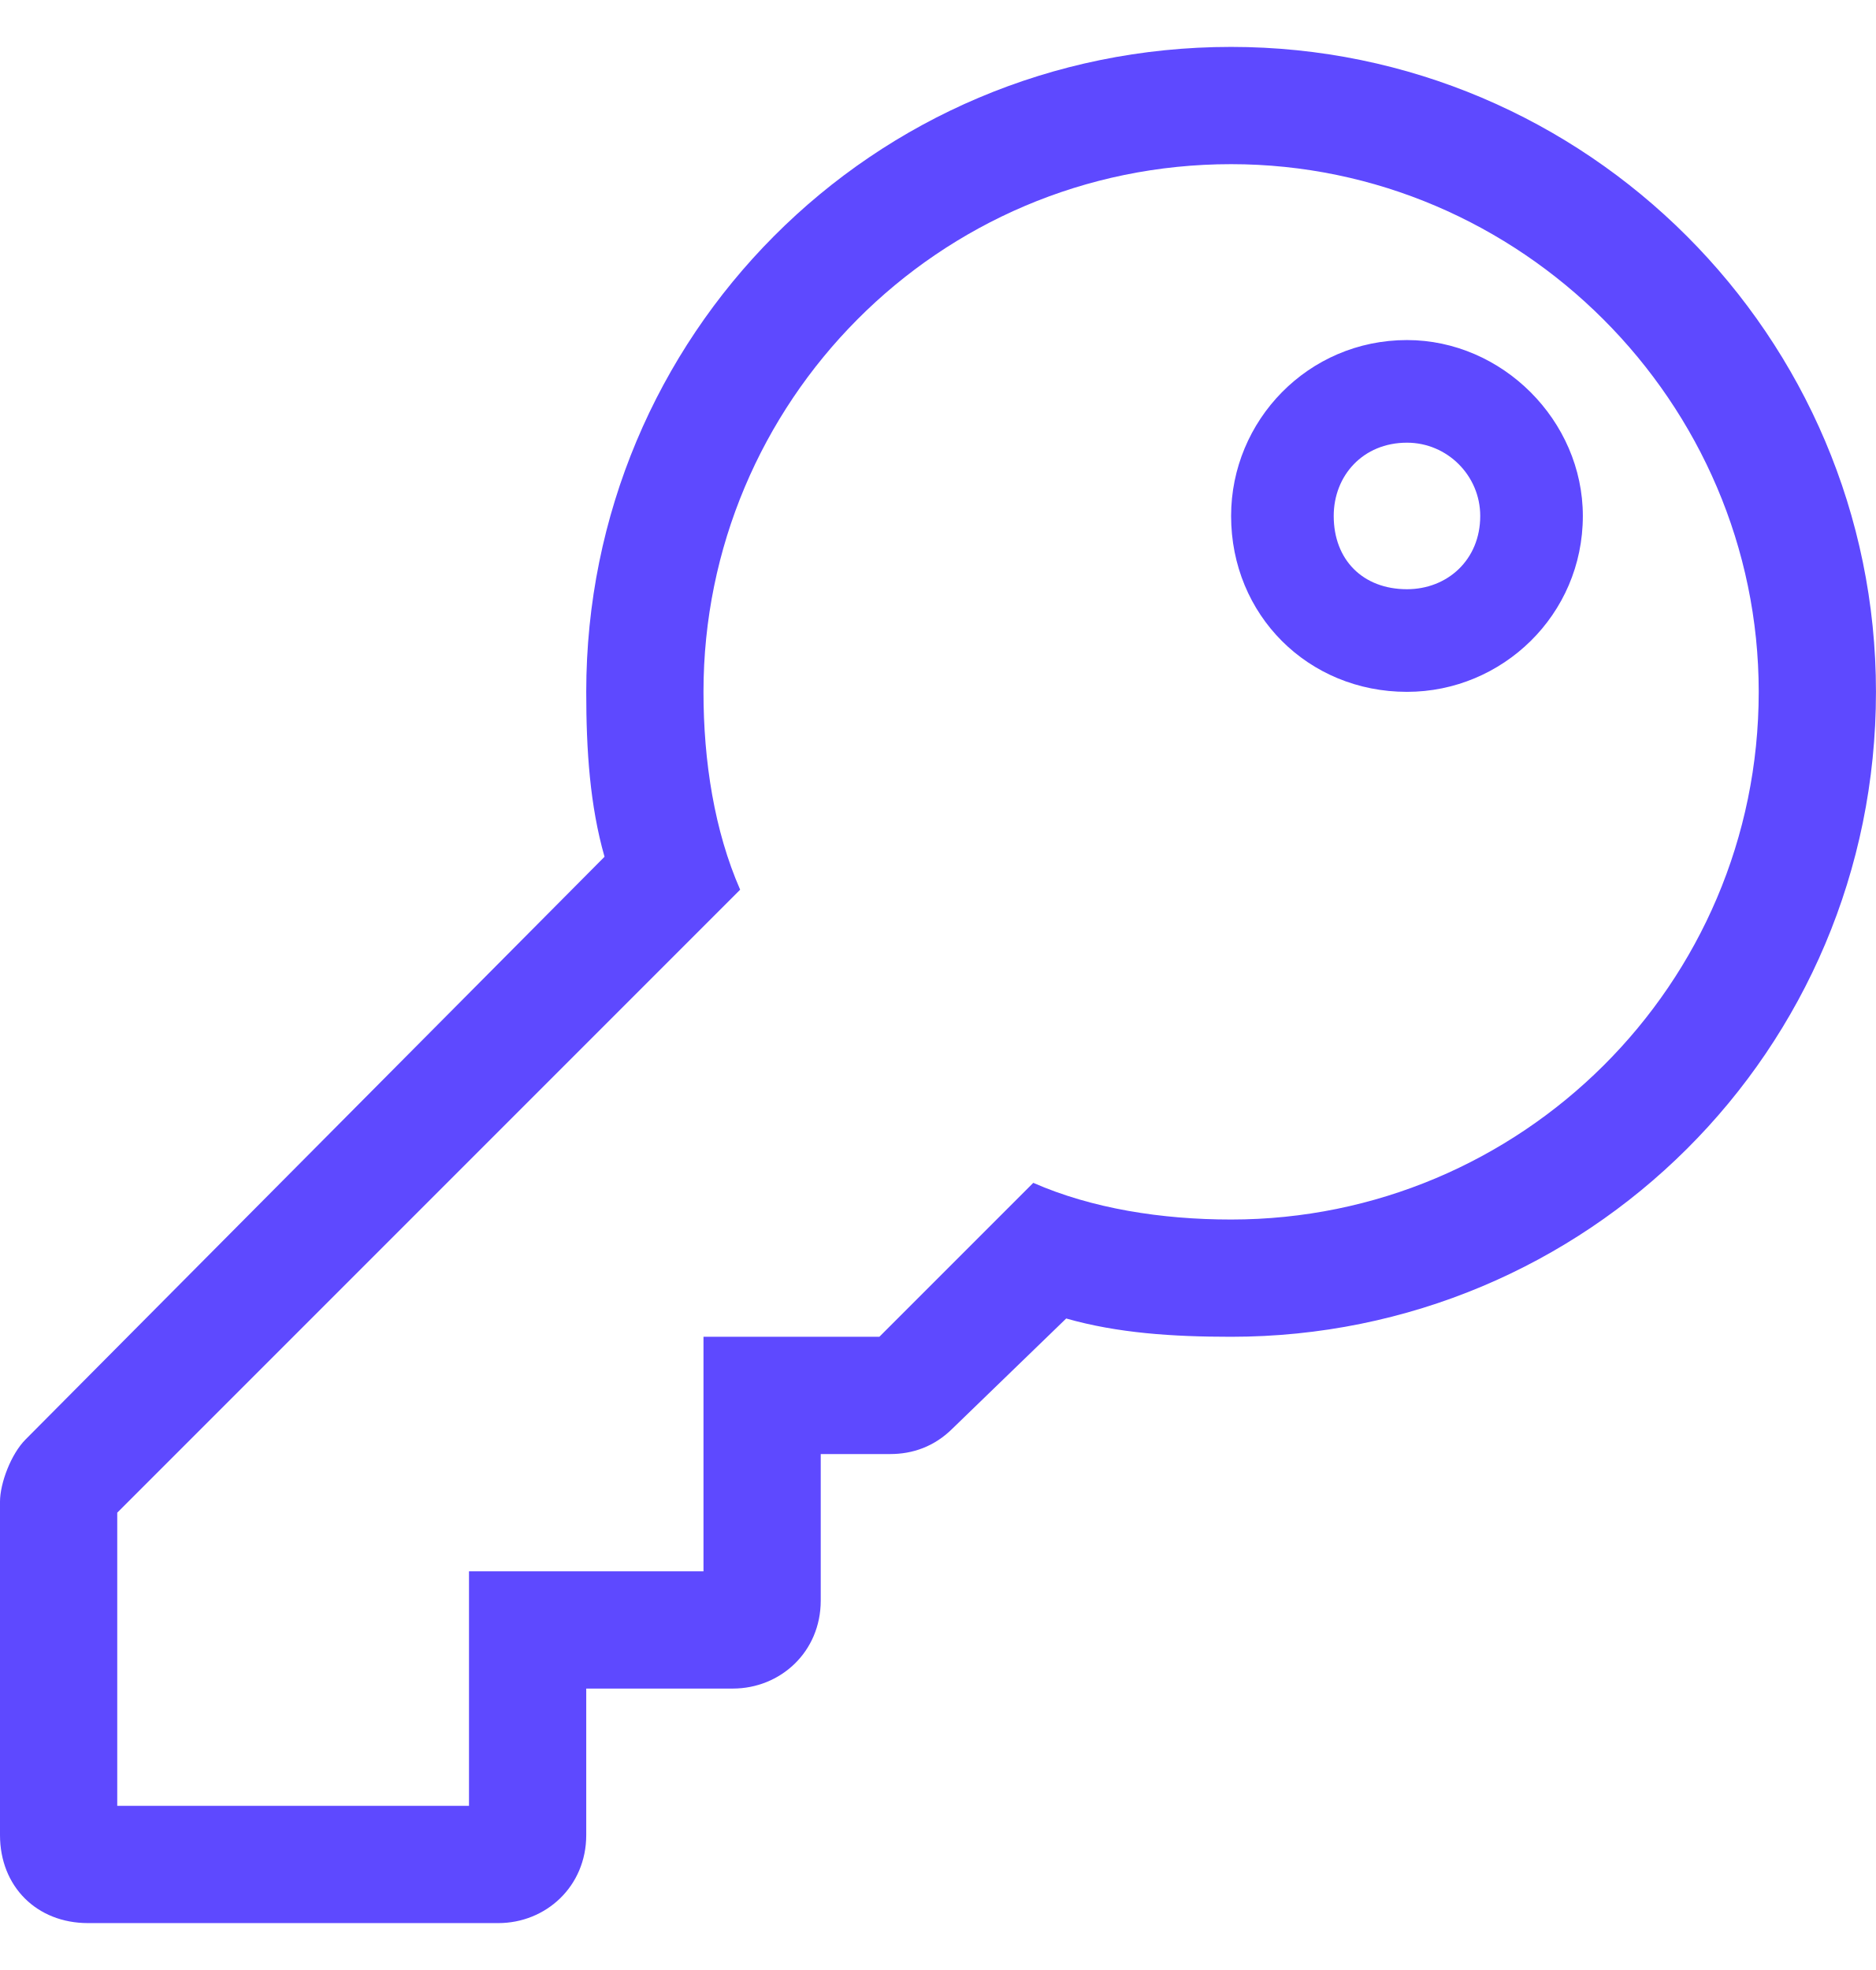
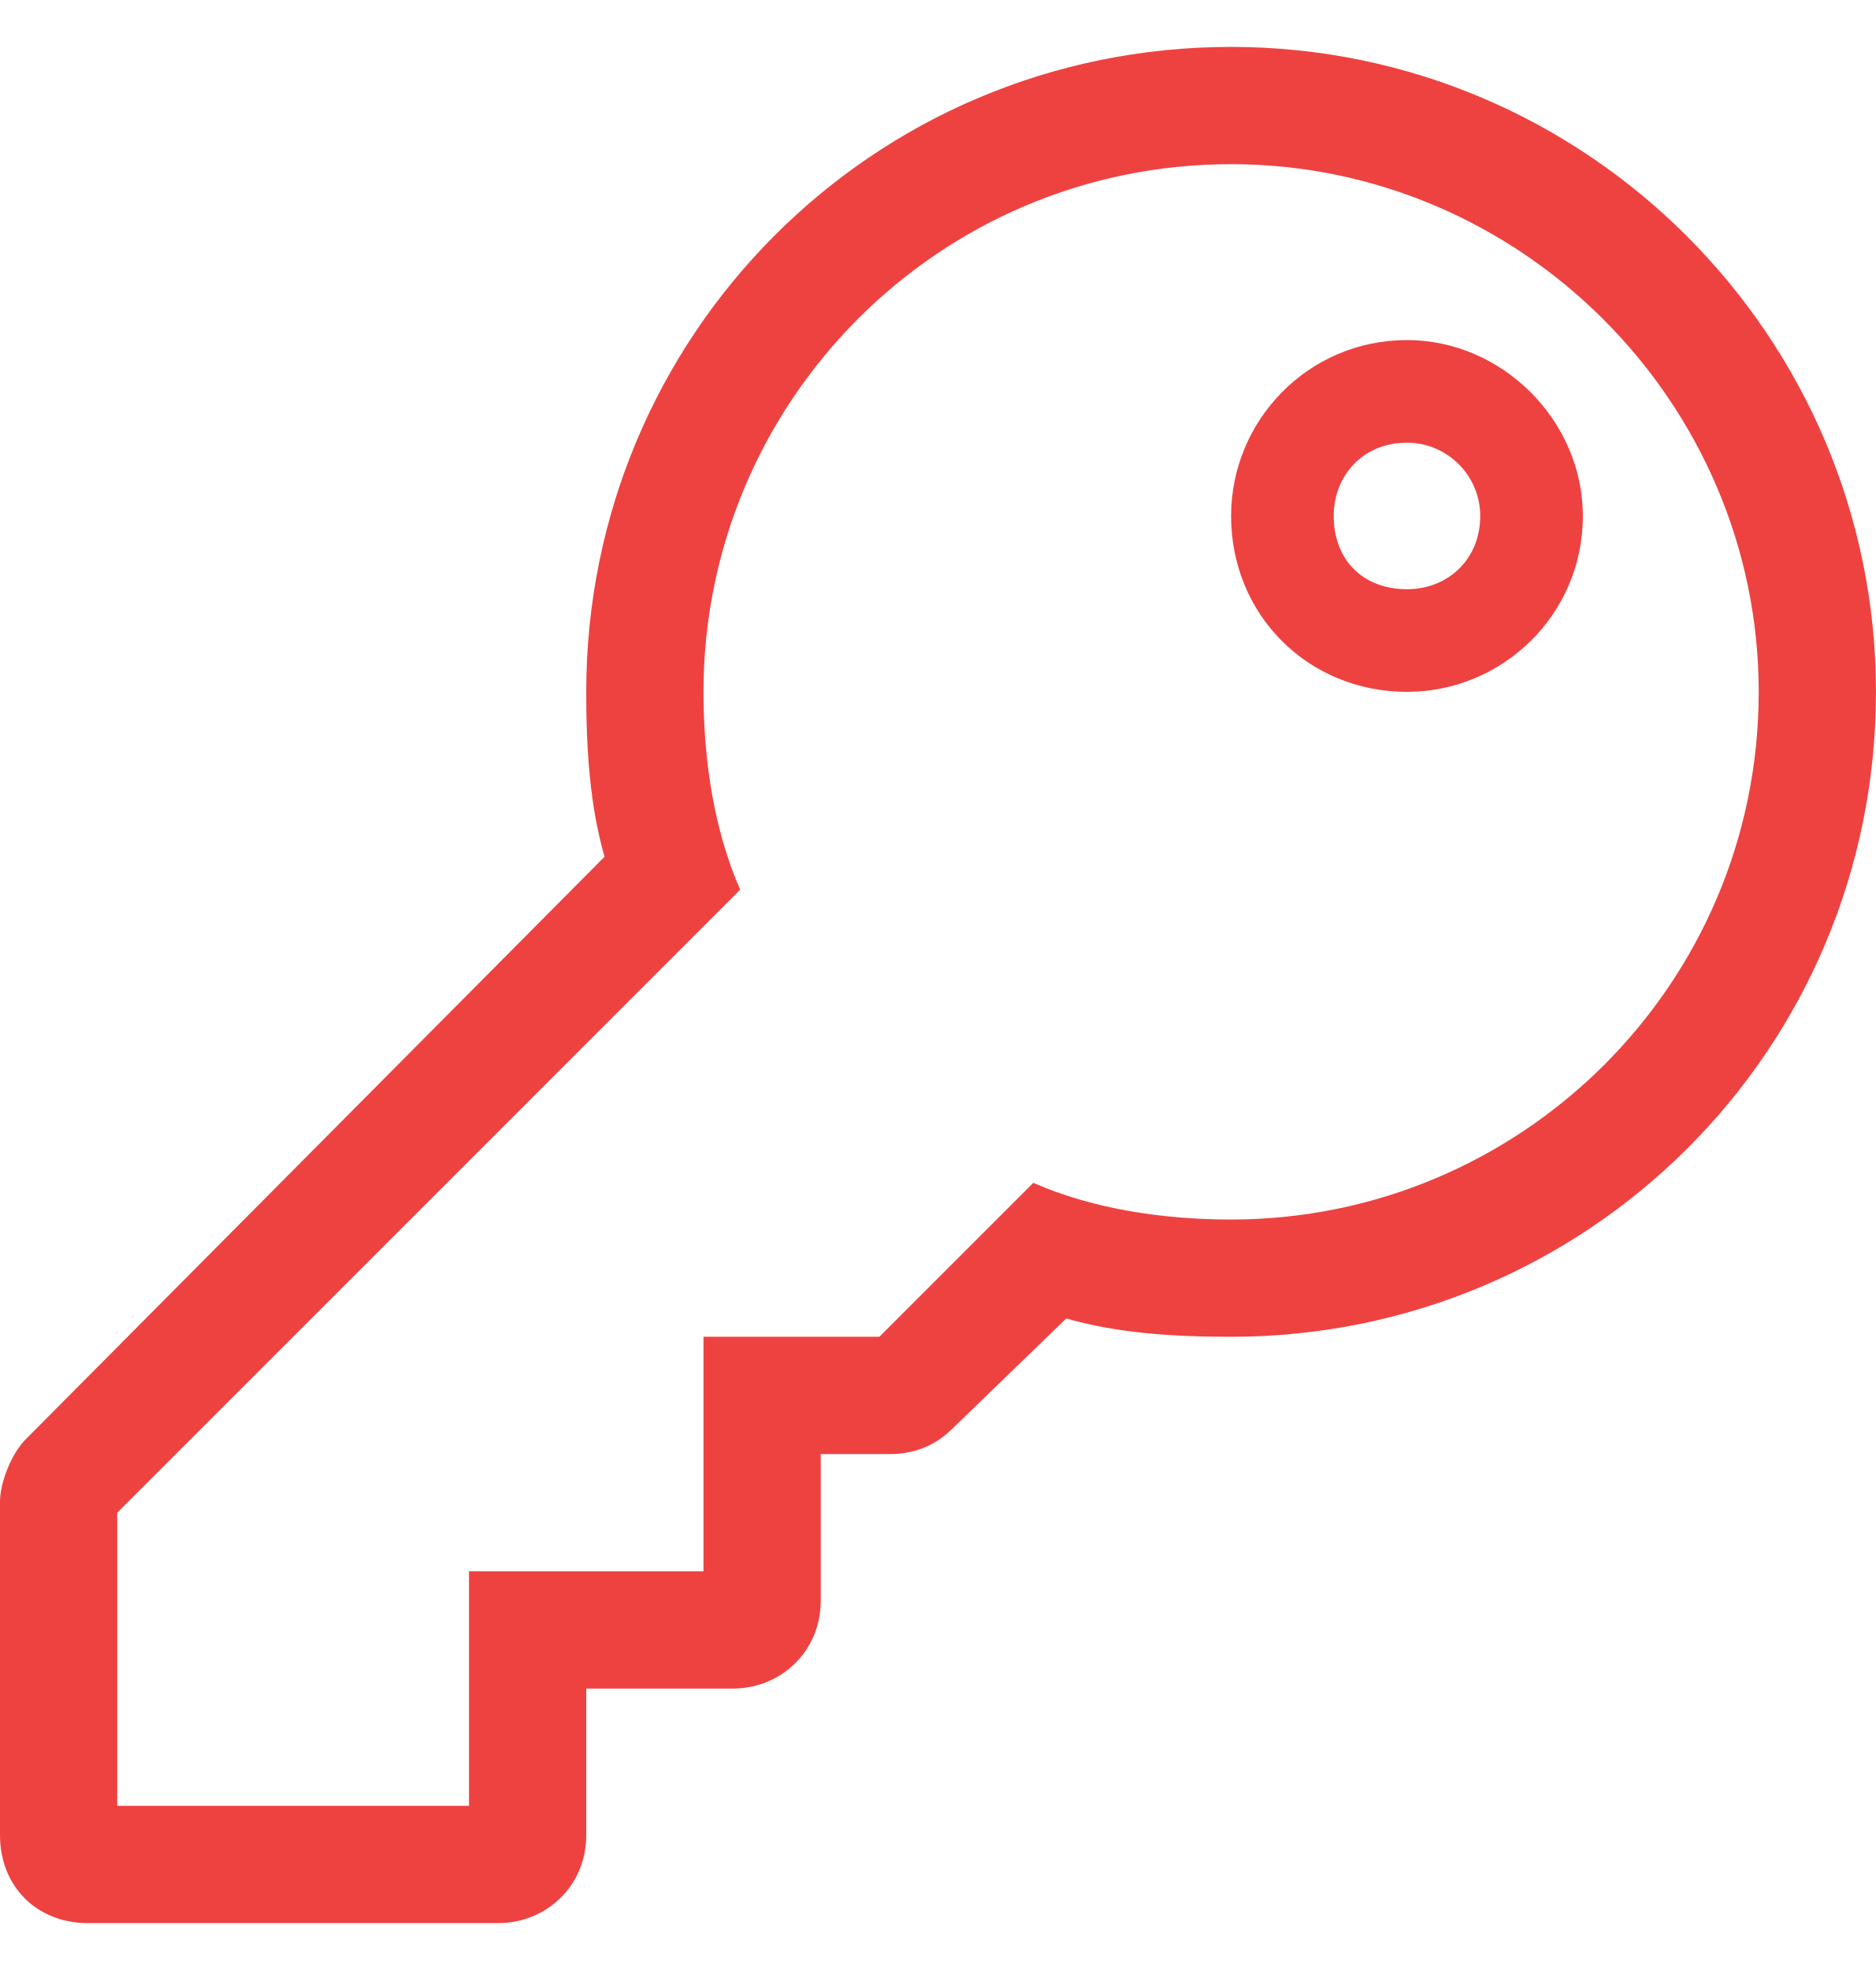
<svg xmlns="http://www.w3.org/2000/svg" width="20" height="21" viewBox="0 0 20 21" fill="none">
-   <path d="M13.125 1.75C16.211 1.75 18.75 4.289 18.75 7.375C18.75 10.5 16.211 13 13.125 13C12.383 13 11.641 12.883 11.016 12.609L9.375 14.25H7.5V16.75H5V19.25H1.25V16.125L7.891 9.484C7.617 8.859 7.5 8.117 7.5 7.375C7.5 4.289 10 1.75 13.125 1.75ZM13.125 0.5C9.297 0.5 6.25 3.586 6.25 7.375C6.25 8 6.289 8.586 6.445 9.133L0.273 15.344C0.117 15.5 0 15.812 0 16.008V19.562C0 20.109 0.391 20.5 0.938 20.5H5.312C5.82 20.5 6.25 20.109 6.25 19.562V18H7.812C8.32 18 8.75 17.609 8.75 17.062V15.5H9.492C9.727 15.5 9.961 15.422 10.156 15.227L11.367 14.055C11.914 14.211 12.5 14.25 13.125 14.25C16.914 14.25 20 11.203 20 7.375C20 3.586 16.914 0.5 13.125 0.5ZM15 4.719C15.43 4.719 15.781 5.07 15.781 5.5C15.781 5.969 15.43 6.281 15 6.281C14.531 6.281 14.219 5.969 14.219 5.5C14.219 5.07 14.531 4.719 15 4.719ZM15 3.625C13.945 3.625 13.125 4.484 13.125 5.5C13.125 6.555 13.945 7.375 15 7.375C16.016 7.375 16.875 6.555 16.875 5.5C16.875 4.484 16.016 3.625 15 3.625Z" fill="#5E49FF" />
+   <path d="M13.125 1.75C16.211 1.75 18.75 4.289 18.75 7.375C18.75 10.5 16.211 13 13.125 13C12.383 13 11.641 12.883 11.016 12.609L9.375 14.25H7.5V16.75H5V19.25H1.25V16.125L7.891 9.484C7.617 8.859 7.5 8.117 7.5 7.375C7.5 4.289 10 1.75 13.125 1.75ZM13.125 0.5C9.297 0.5 6.25 3.586 6.25 7.375C6.25 8 6.289 8.586 6.445 9.133L0.273 15.344C0.117 15.5 0 15.812 0 16.008V19.562C0 20.109 0.391 20.5 0.938 20.5H5.312C5.82 20.5 6.25 20.109 6.25 19.562V18H7.812C8.32 18 8.75 17.609 8.75 17.062V15.5H9.492C9.727 15.5 9.961 15.422 10.156 15.227L11.367 14.055C11.914 14.211 12.5 14.25 13.125 14.25C16.914 14.25 20 11.203 20 7.375C20 3.586 16.914 0.5 13.125 0.5ZM15 4.719C15.43 4.719 15.781 5.07 15.781 5.5C15.781 5.969 15.43 6.281 15 6.281C14.531 6.281 14.219 5.969 14.219 5.5C14.219 5.07 14.531 4.719 15 4.719ZM15 3.625C13.945 3.625 13.125 4.484 13.125 5.5C13.125 6.555 13.945 7.375 15 7.375C16.016 7.375 16.875 6.555 16.875 5.5C16.875 4.484 16.016 3.625 15 3.625Z" fill="#EE4241" />
</svg>
